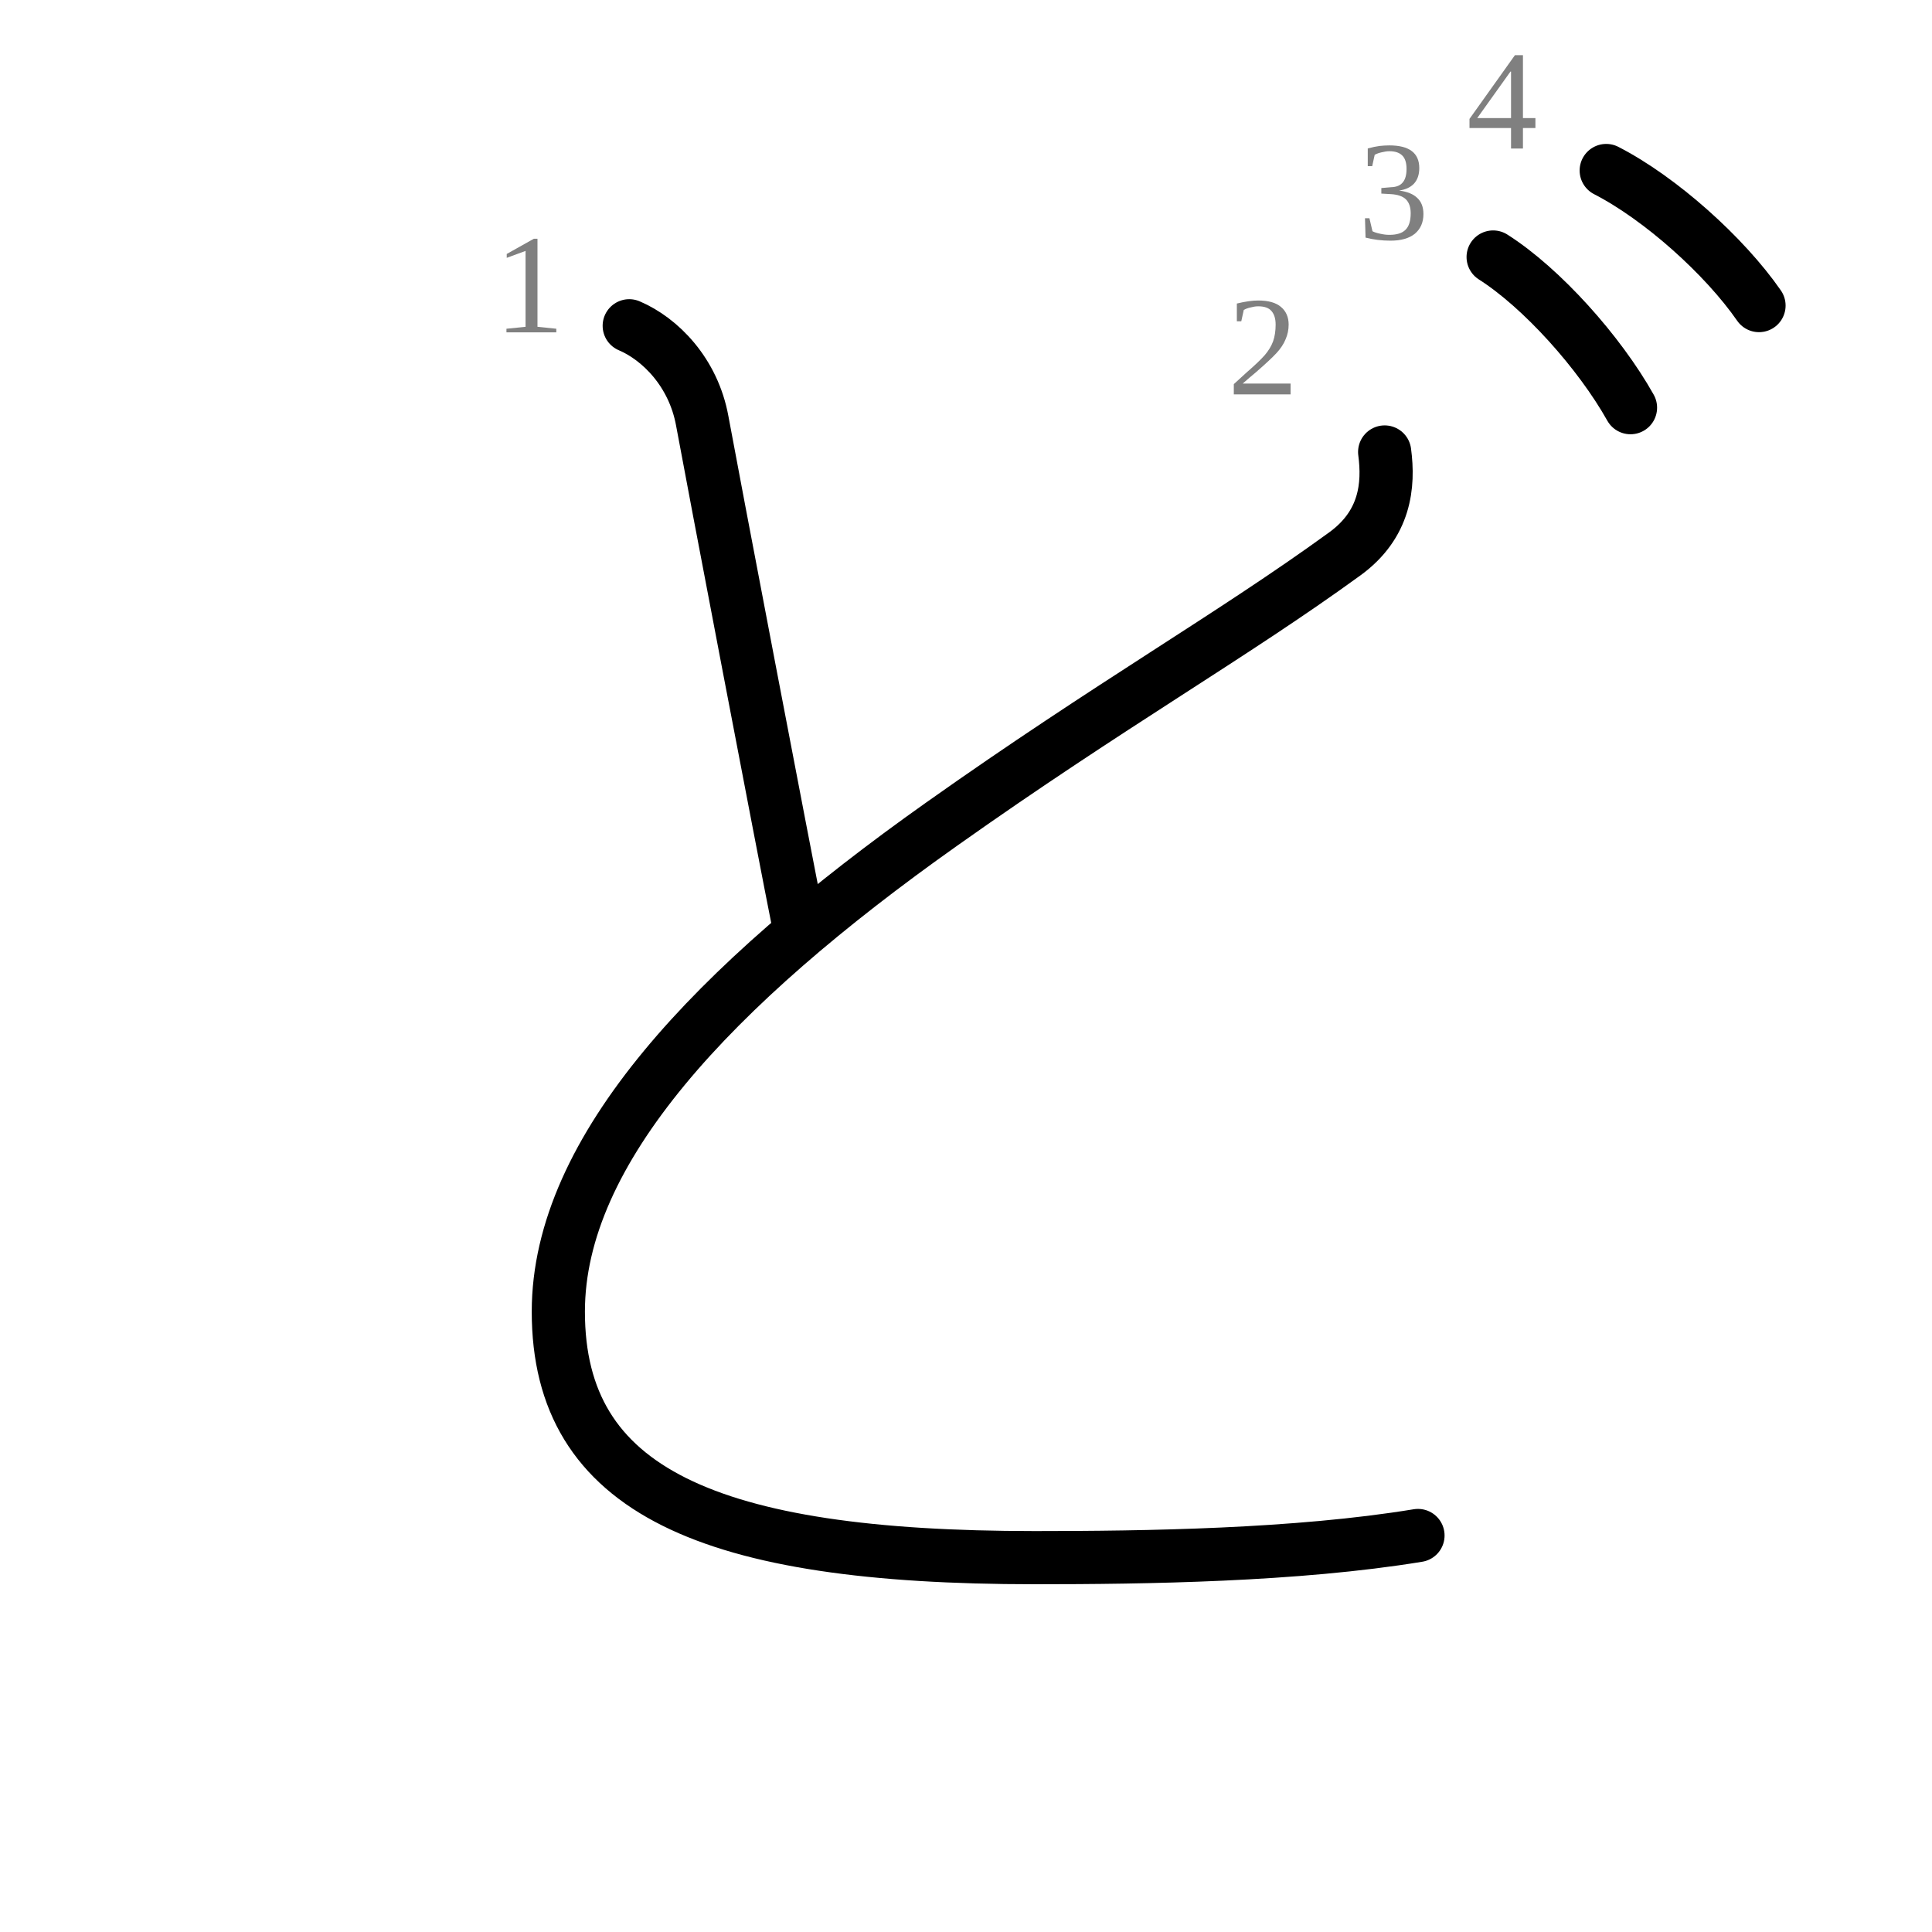
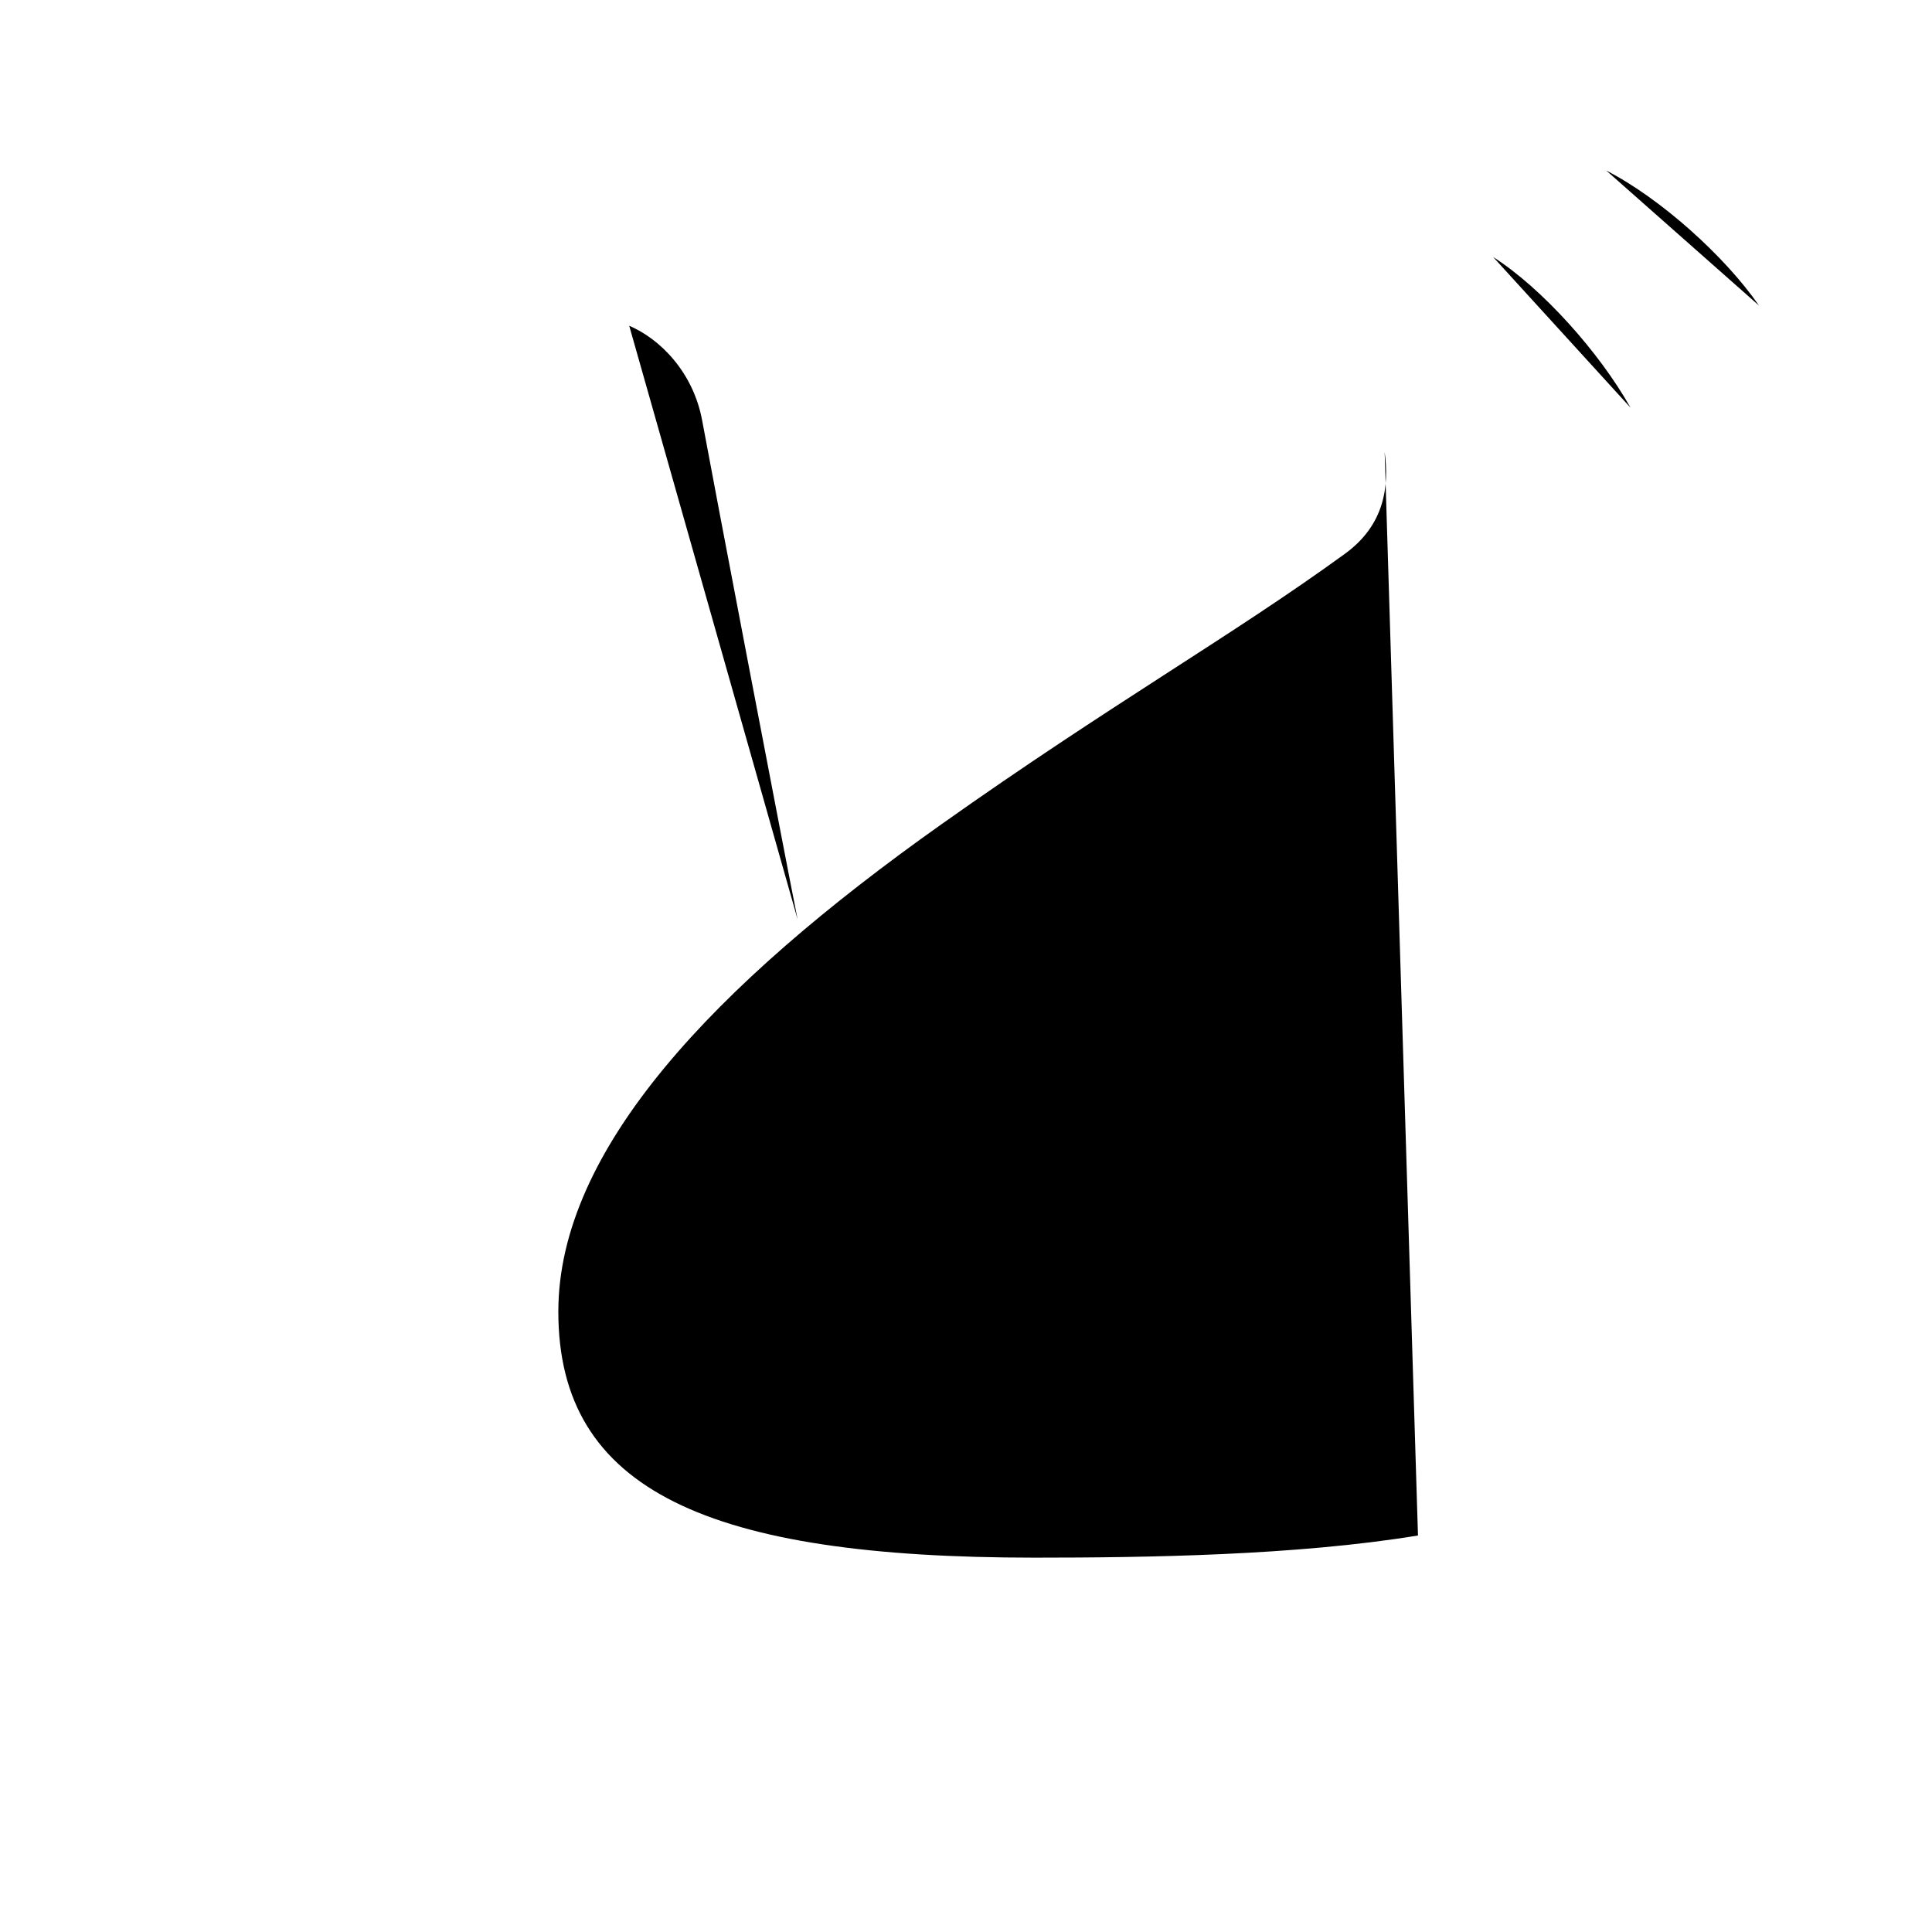
- <svg xmlns="http://www.w3.org/2000/svg" xmlns:ns1="http://kanjivg.tagaini.net" width="109" height="109" viewBox="0 0 109 109">
-   <g id="kvg:StrokePaths_03069" style="fill:none;stroke:#000000;stroke-width:3;stroke-linecap:round;stroke-linejoin:round;">
-     <g id="kvg:03069" ns1:element="ど">
-       <path id="kvg:03069-s1" d="M35.5,18.38c1.74,0.74,3.62,2.62,4.12,5.37c0.5,2.75,4.75,25,5.38,28.12" />
-       <path id="kvg:03069-s2" d="M78.12,25.5c0.25,1.88,0.04,4.09-2.25,5.75c-6.37,4.63-13.21,8.49-22.75,15.25c-12.88,9.12-21.62,18.38-21.62,27.5c0,10.12,8.5,13.88,26.88,13.88c6.25,0,14.75-0.12,21.62-1.25" />
-       <path id="kvg:03069-s3" d="M84.24,14.5c2.75,1.75,6,5.38,7.75,8.5" />
-       <path id="kvg:03069-s4" d="M90.62,9.62c3.06,1.57,6.68,4.82,8.62,7.62" />
+ <svg xmlns="http://www.w3.org/2000/svg" xmlns:ns1="http://kanjivg.tagaini.net" viewBox="0 0 109 109">
+   <g id="kvg:StrokePaths_03069">
+     <g ns1:element="ど">
+       <path d="M35.5,18.38c1.74,0.74,3.62,2.62,4.12,5.37c0.5,2.75,4.75,25,5.38,28.12" />
+       <path d="M78.12,25.5c0.25,1.88,0.04,4.09-2.25,5.75c-6.37,4.63-13.21,8.49-22.75,15.25c-12.88,9.12-21.62,18.38-21.62,27.5c0,10.12,8.5,13.88,26.88,13.88c6.25,0,14.75-0.12,21.62-1.25" />
+       <path d="M84.24,14.5c2.75,1.75,6,5.38,7.75,8.5" />
+       <path d="M90.62,9.62c3.06,1.57,6.68,4.82,8.62,7.62" />
    </g>
  </g>
-   <g id="kvg:StrokeNumbers_03069" style="font-size:8;fill:#808080">
-     <text transform="matrix(1 0 0 1 27.87 18.75)">1</text>
-     <text transform="matrix(1 0 0 1 69.25 22.25)">2</text>
-     <text transform="matrix(1 0 0 1 76.62 13.5)">3</text>
-     <text transform="matrix(1 0 0 1 82.75 8.38)">4</text>
-   </g>
</svg>
